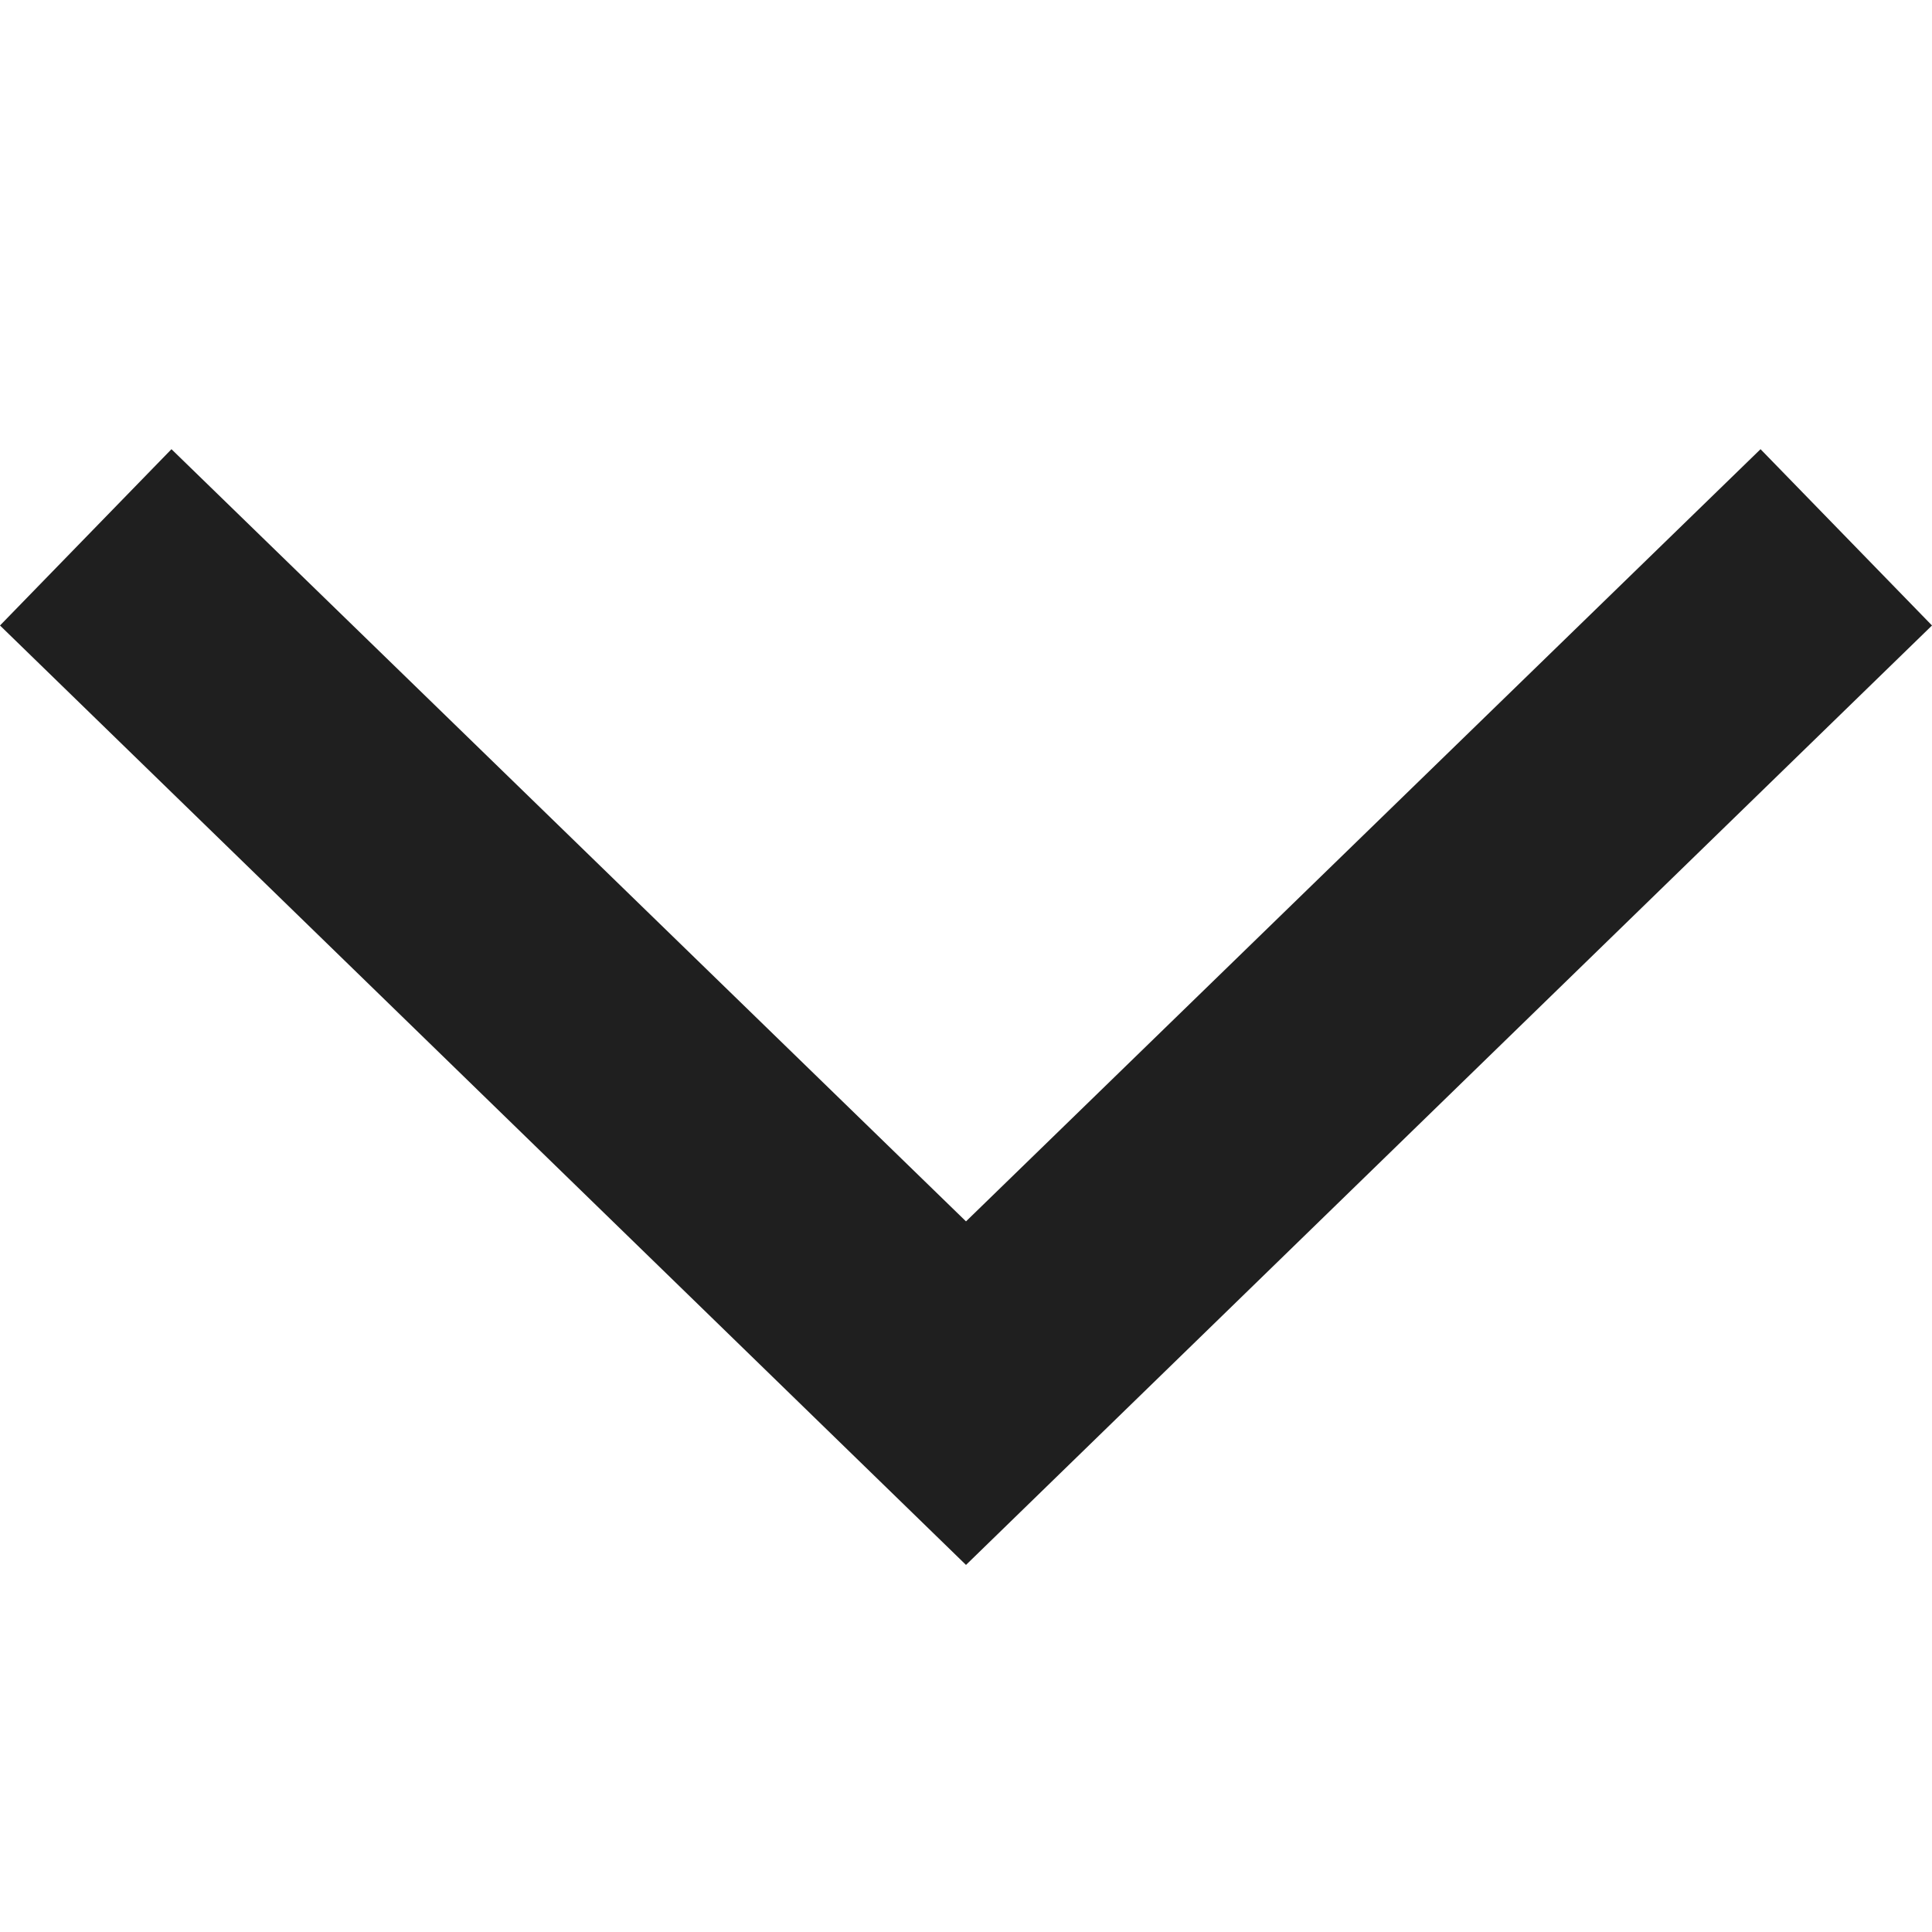
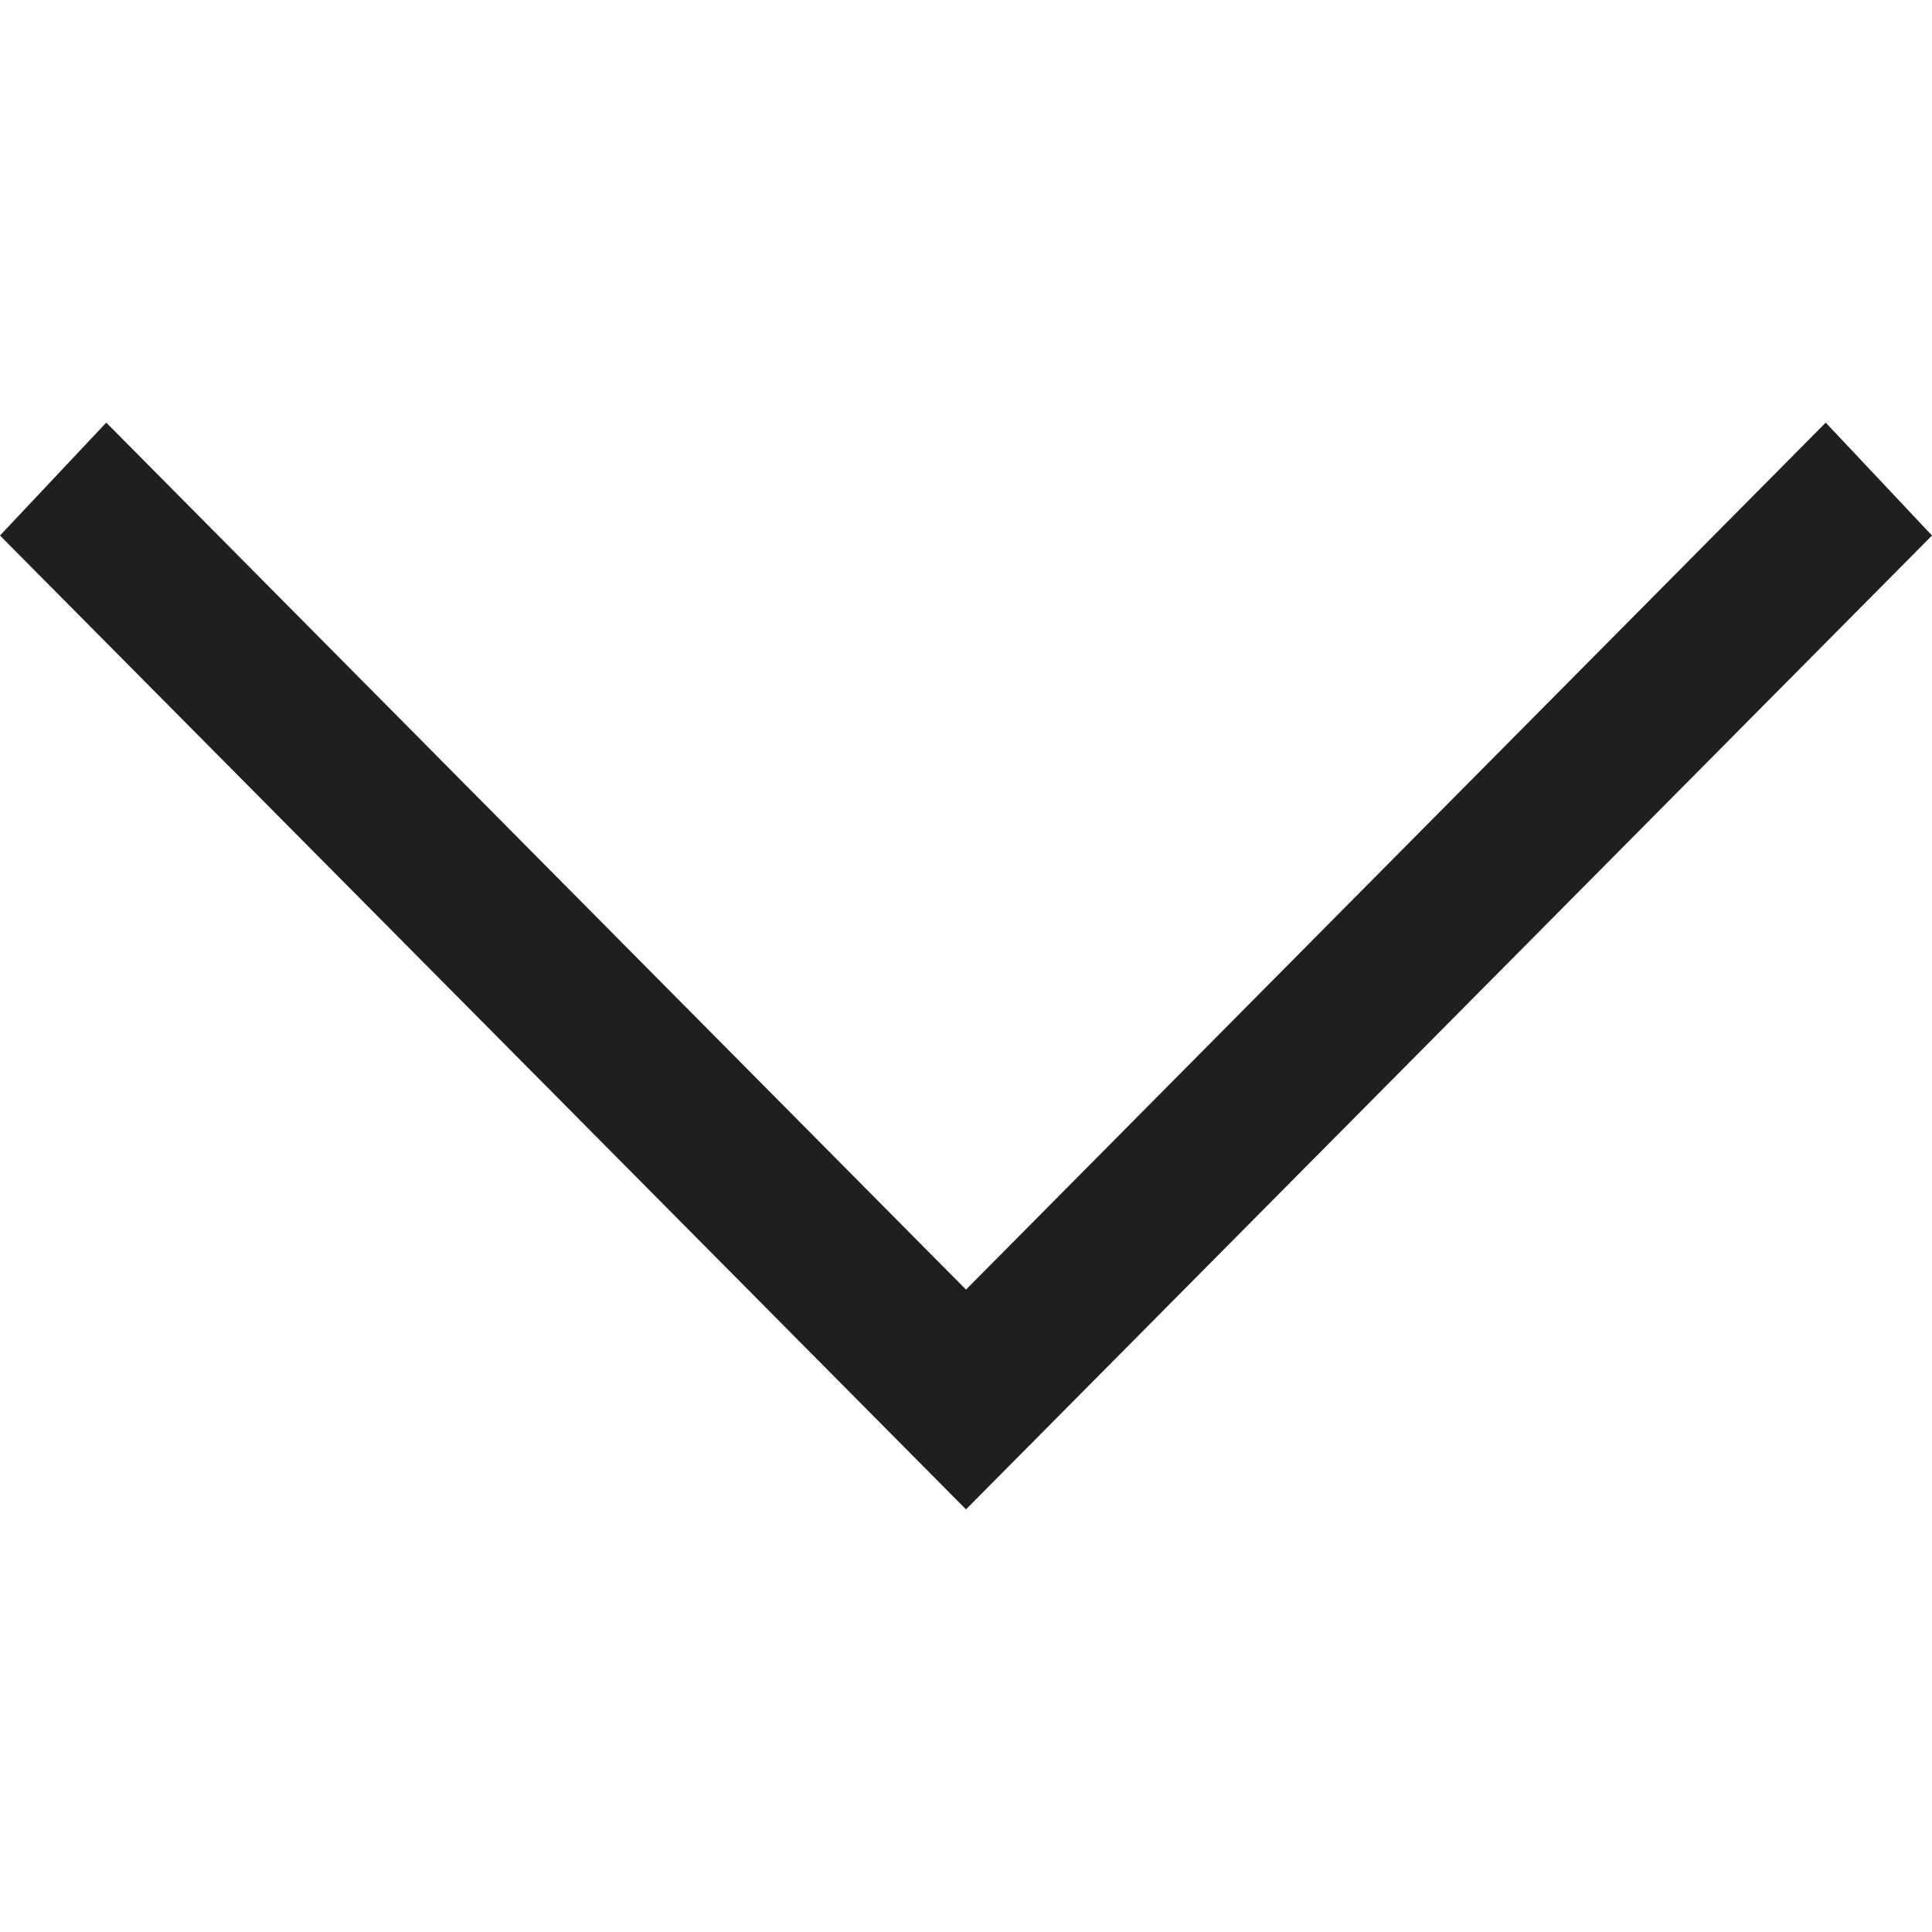
<svg xmlns="http://www.w3.org/2000/svg" viewBox="0 0 32 32">
  <defs>
    <style>.a{fill:#1f1f1f;}</style>
  </defs>
-   <polygon class="a" points="16 25.92 0 10.36 2.84 7.44 16 20.23 29.16 7.44 32 10.36 16 25.92" />
+   <polygon class="a" points="16 25 0 8.87 1.76 7 16 21.36 30.24 7 32 8.87 16 25" />
</svg>
